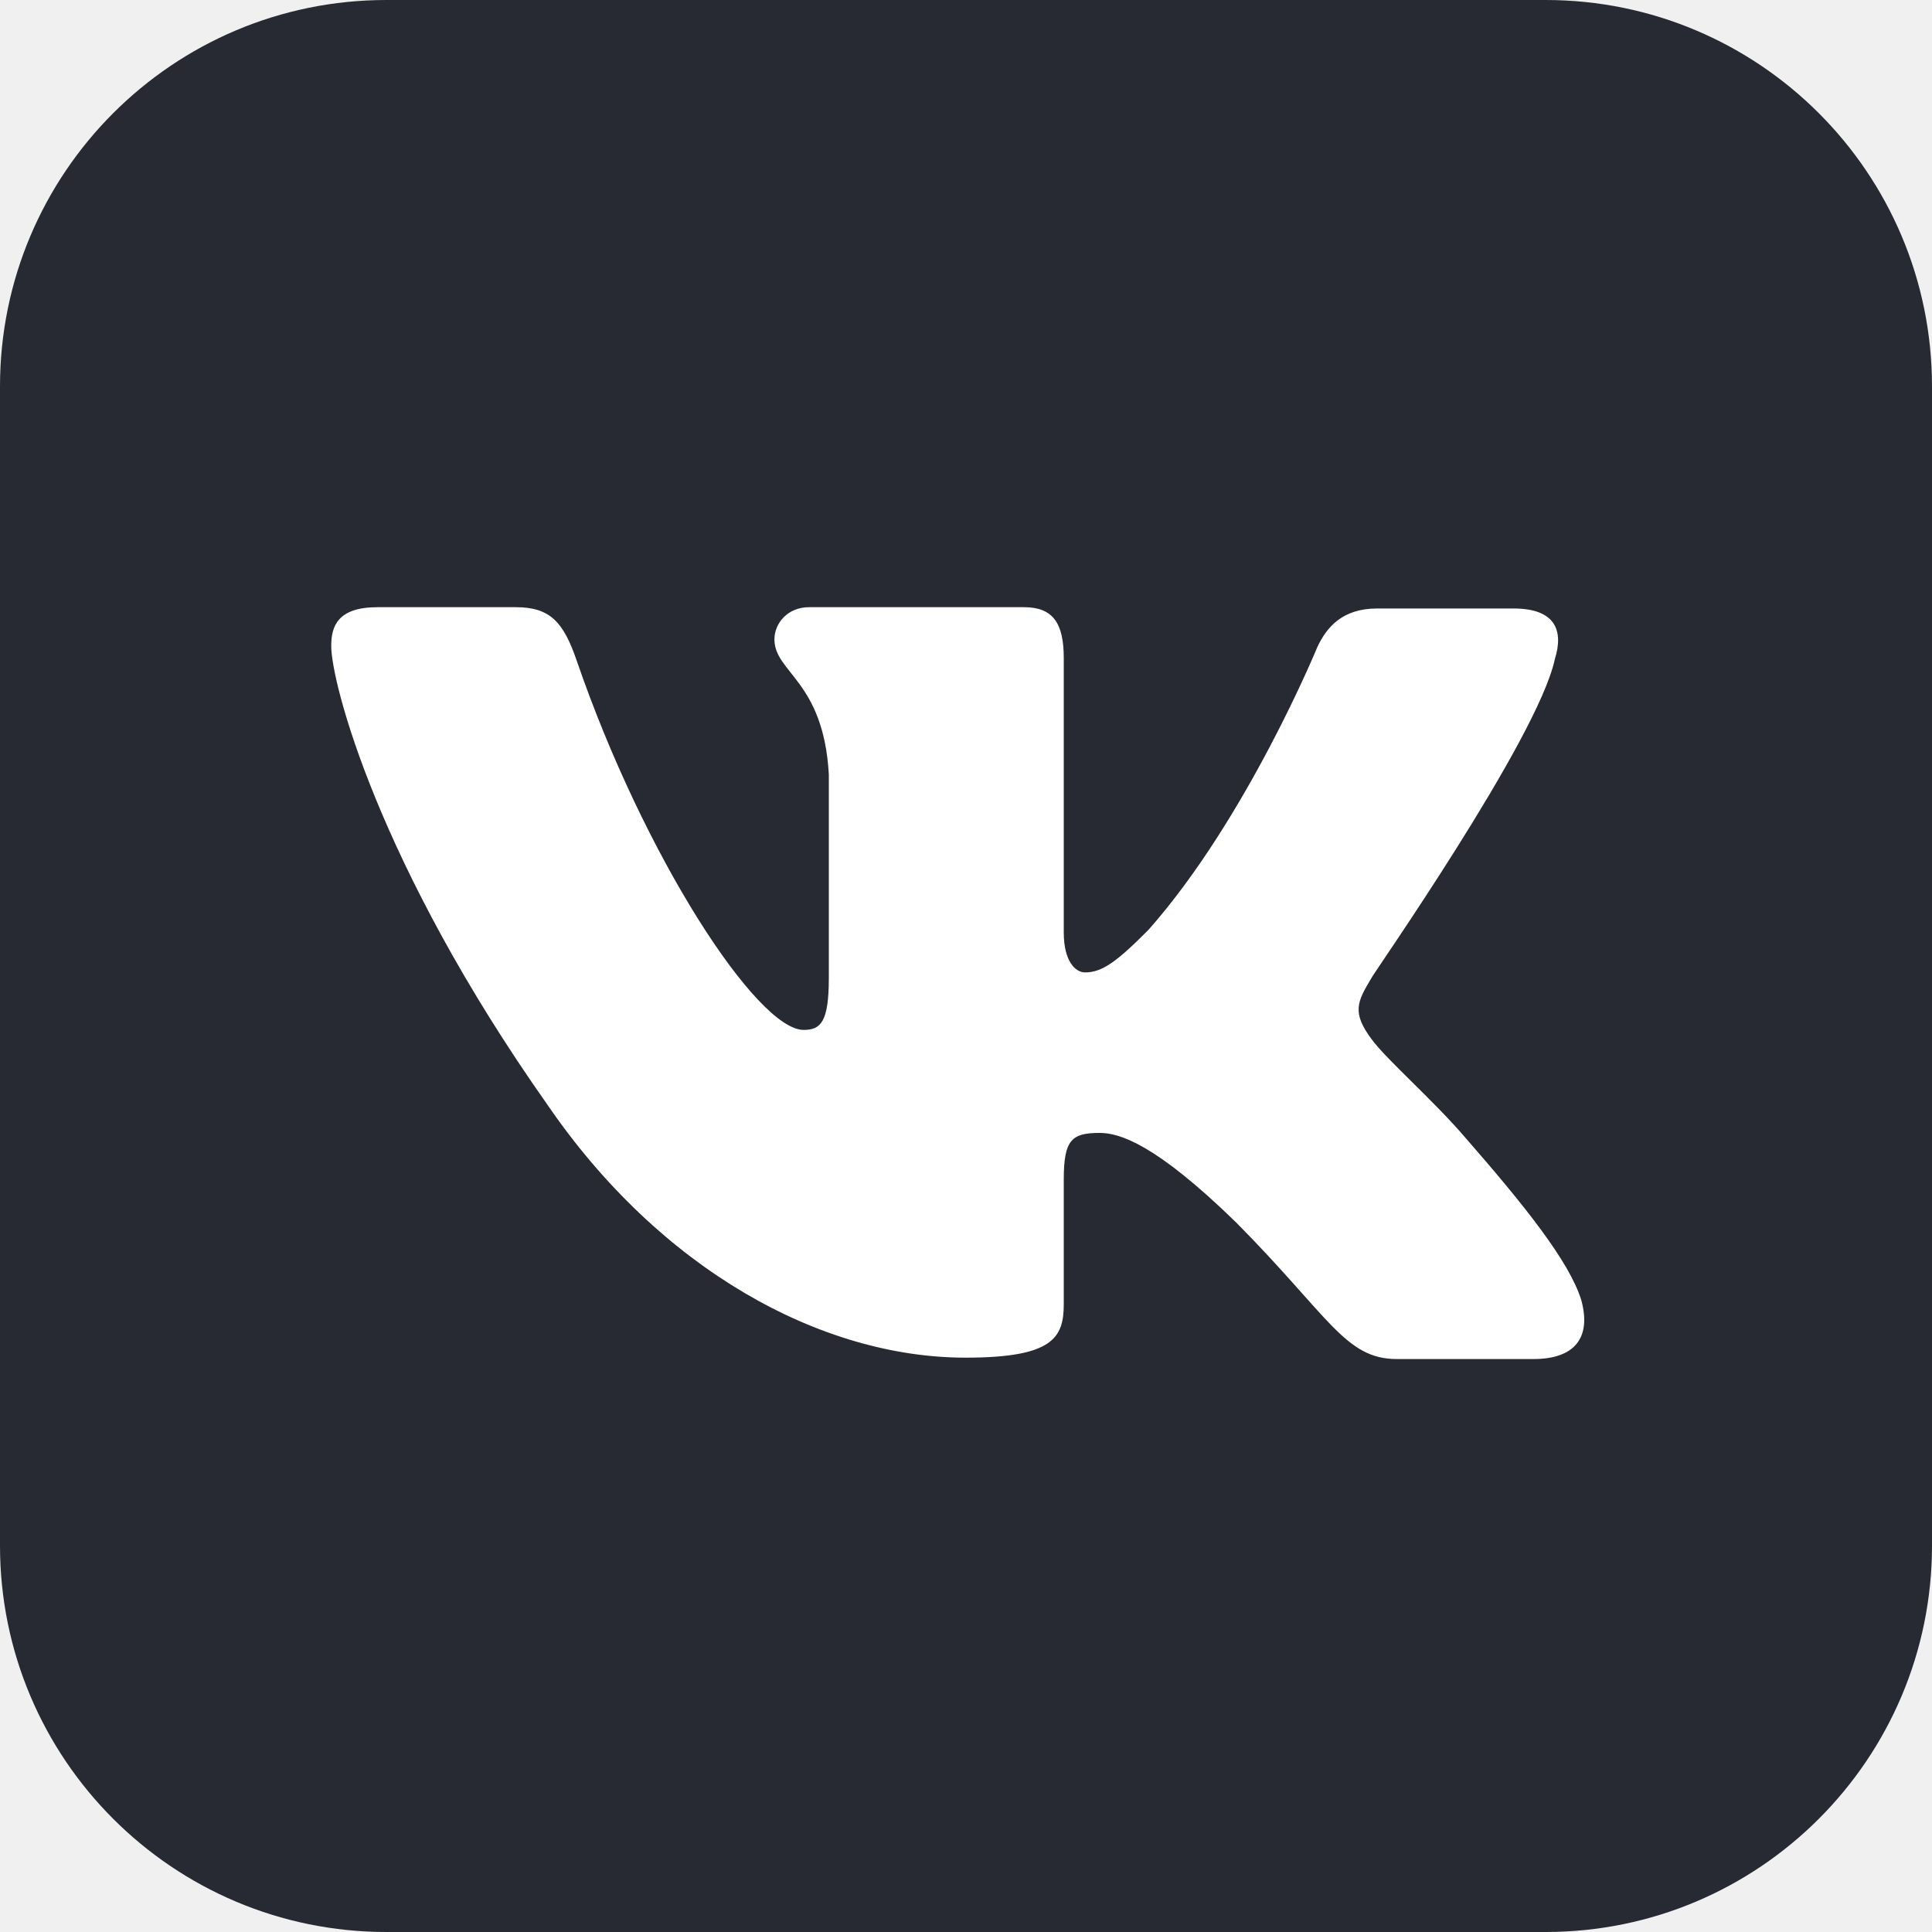
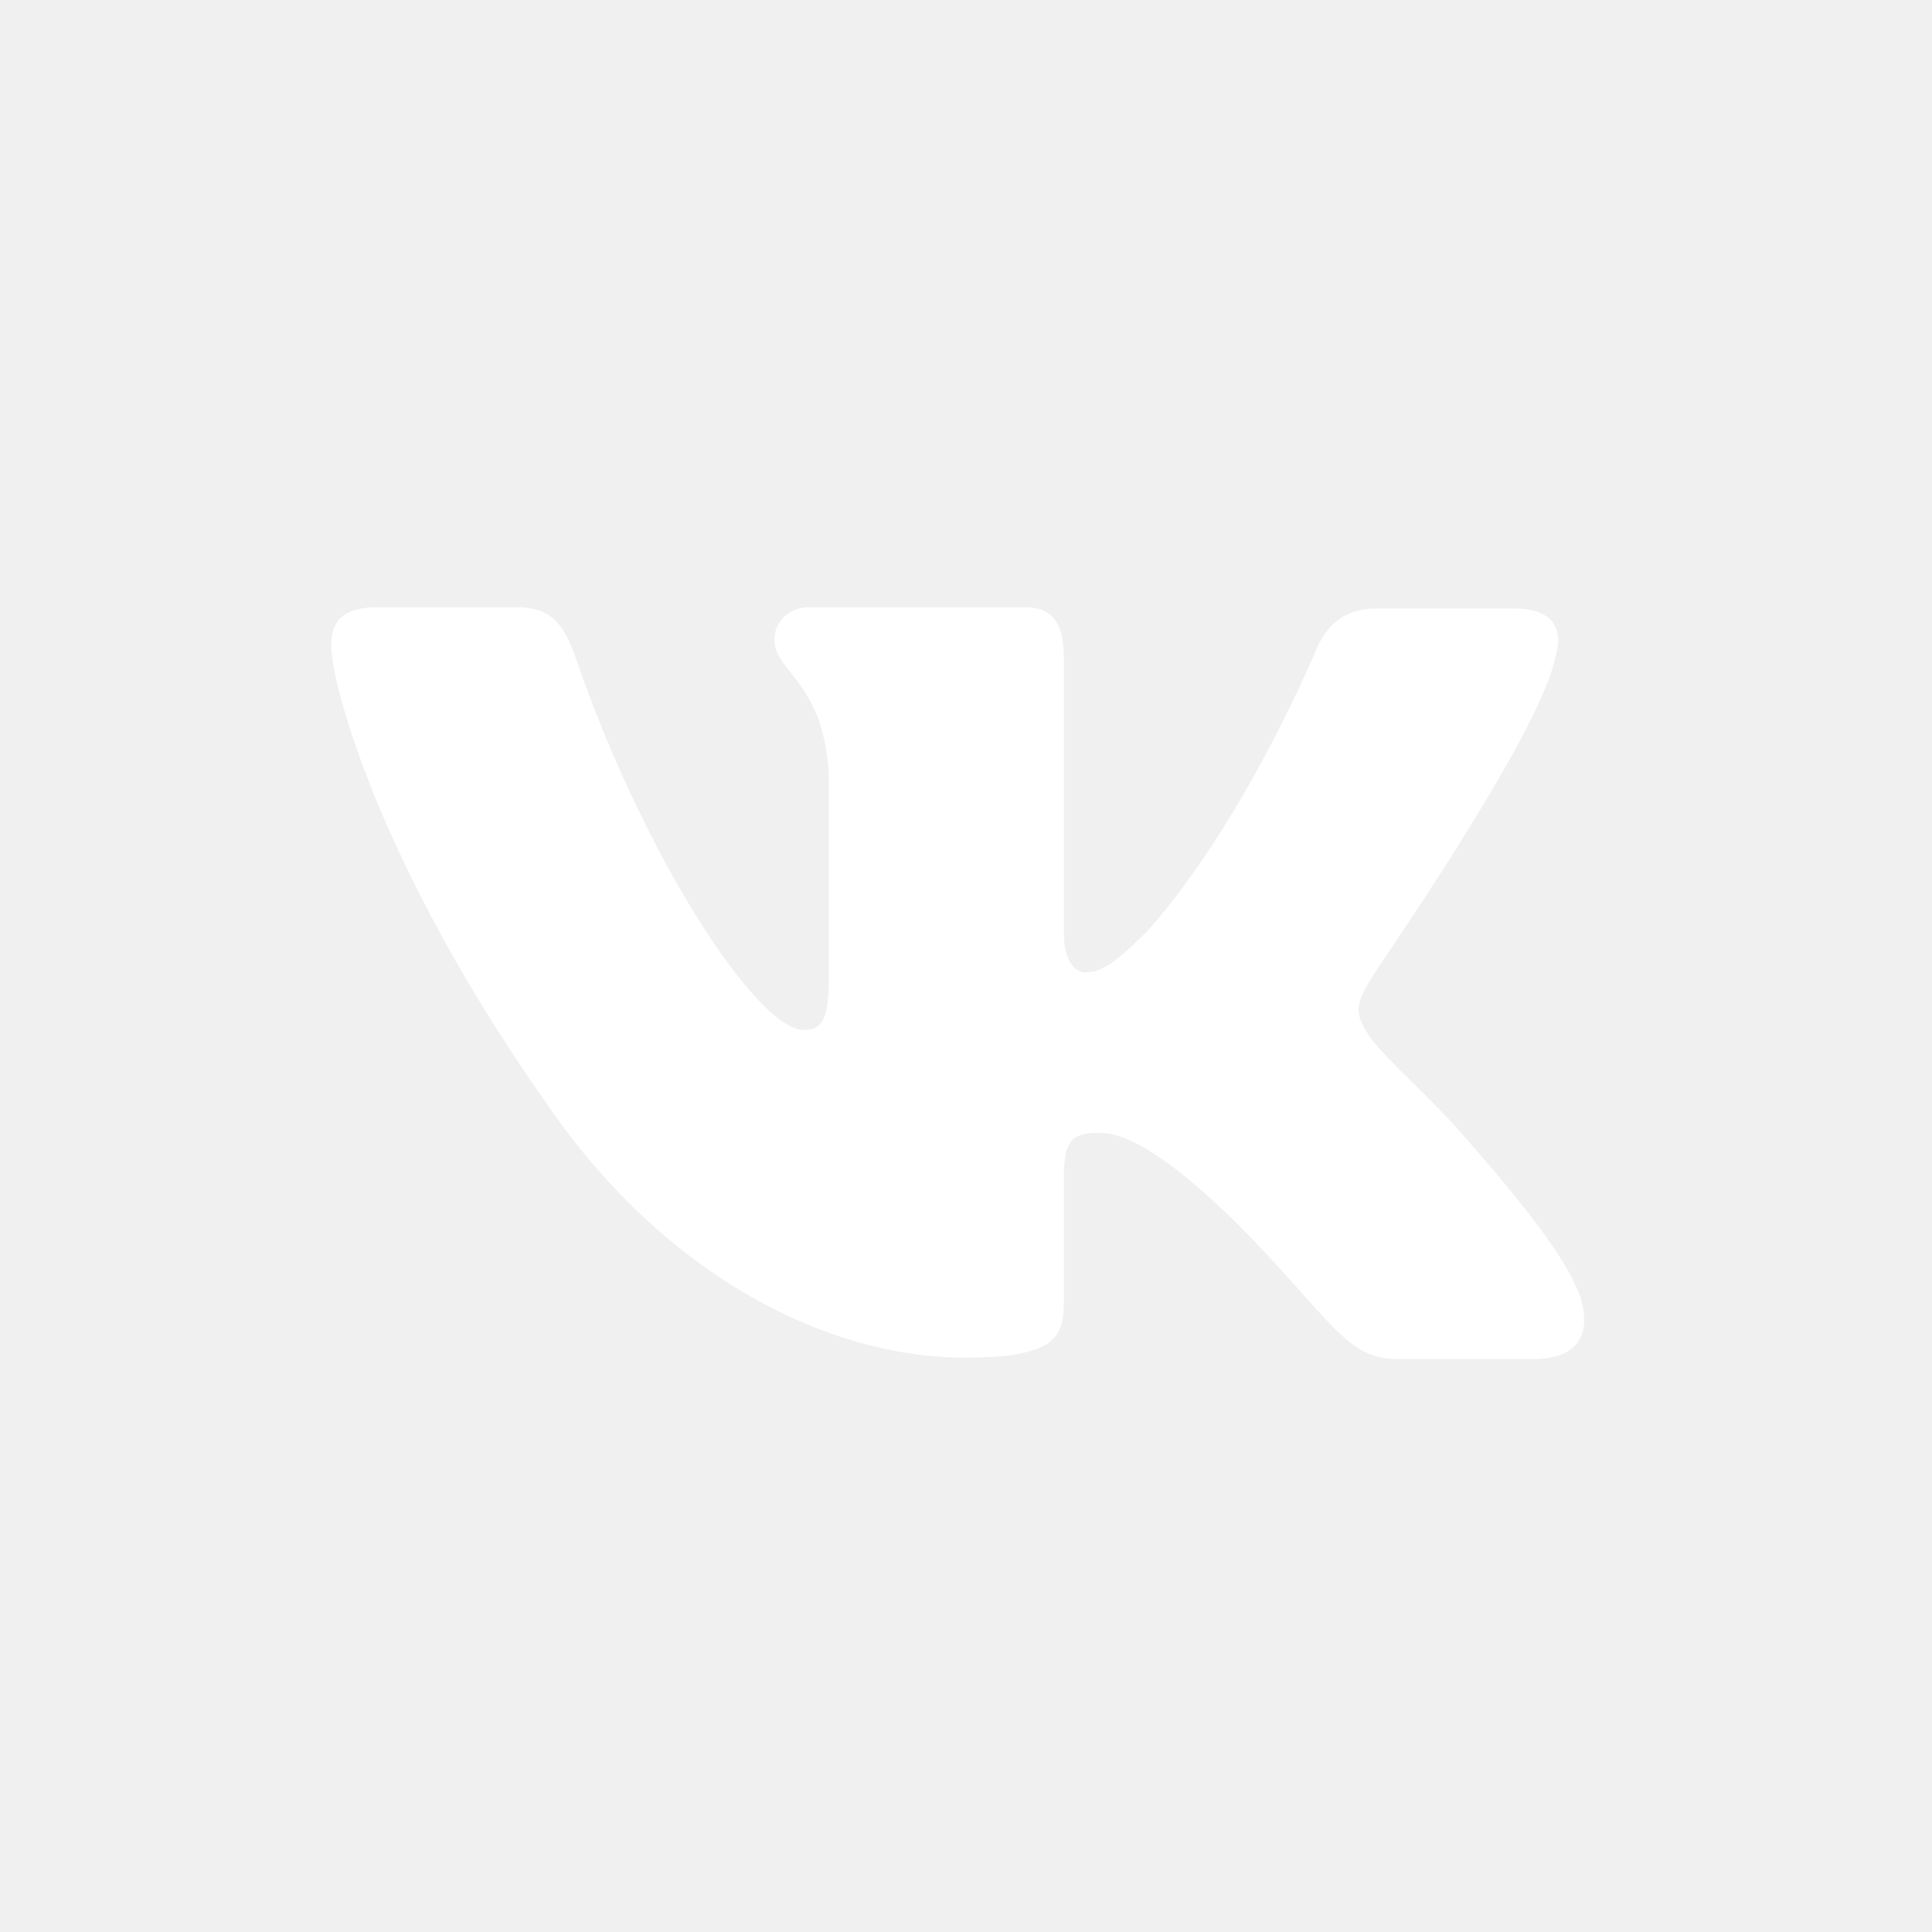
<svg xmlns="http://www.w3.org/2000/svg" width="25" height="25" viewBox="0 0 25 25" fill="none">
-   <rect width="25" height="25" rx="5" fill="#282A33" />
+   <rect width="25" height="25" rx="5" />
  <path fill-rule="evenodd" clip-rule="evenodd" d="M20.119 8.532C20.239 8.151 20.119 7.874 19.586 7.874H17.817C17.371 7.874 17.165 8.117 17.045 8.376C17.045 8.376 16.134 10.592 14.864 12.029C14.452 12.444 14.263 12.583 14.04 12.583C13.919 12.583 13.765 12.444 13.765 12.064V8.515C13.765 8.065 13.627 7.857 13.25 7.857H10.468C10.193 7.857 10.021 8.065 10.021 8.273C10.021 8.705 10.657 8.809 10.725 10.021V12.652C10.725 13.223 10.622 13.327 10.399 13.327C9.798 13.327 8.338 11.094 7.463 8.55C7.291 8.048 7.119 7.857 6.673 7.857H4.887C4.372 7.857 4.286 8.1 4.286 8.359C4.286 8.827 4.887 11.181 7.085 14.297C8.544 16.426 10.622 17.568 12.494 17.568C13.627 17.568 13.765 17.309 13.765 16.876V15.266C13.765 14.747 13.868 14.66 14.229 14.66C14.486 14.66 14.95 14.799 15.997 15.82C17.199 17.032 17.405 17.586 18.075 17.586H19.844C20.359 17.586 20.599 17.326 20.462 16.824C20.307 16.322 19.724 15.595 18.968 14.729C18.556 14.245 17.938 13.708 17.749 13.448C17.491 13.102 17.56 12.964 17.749 12.652C17.732 12.652 19.895 9.571 20.119 8.532Z" fill="white" />
</svg>
